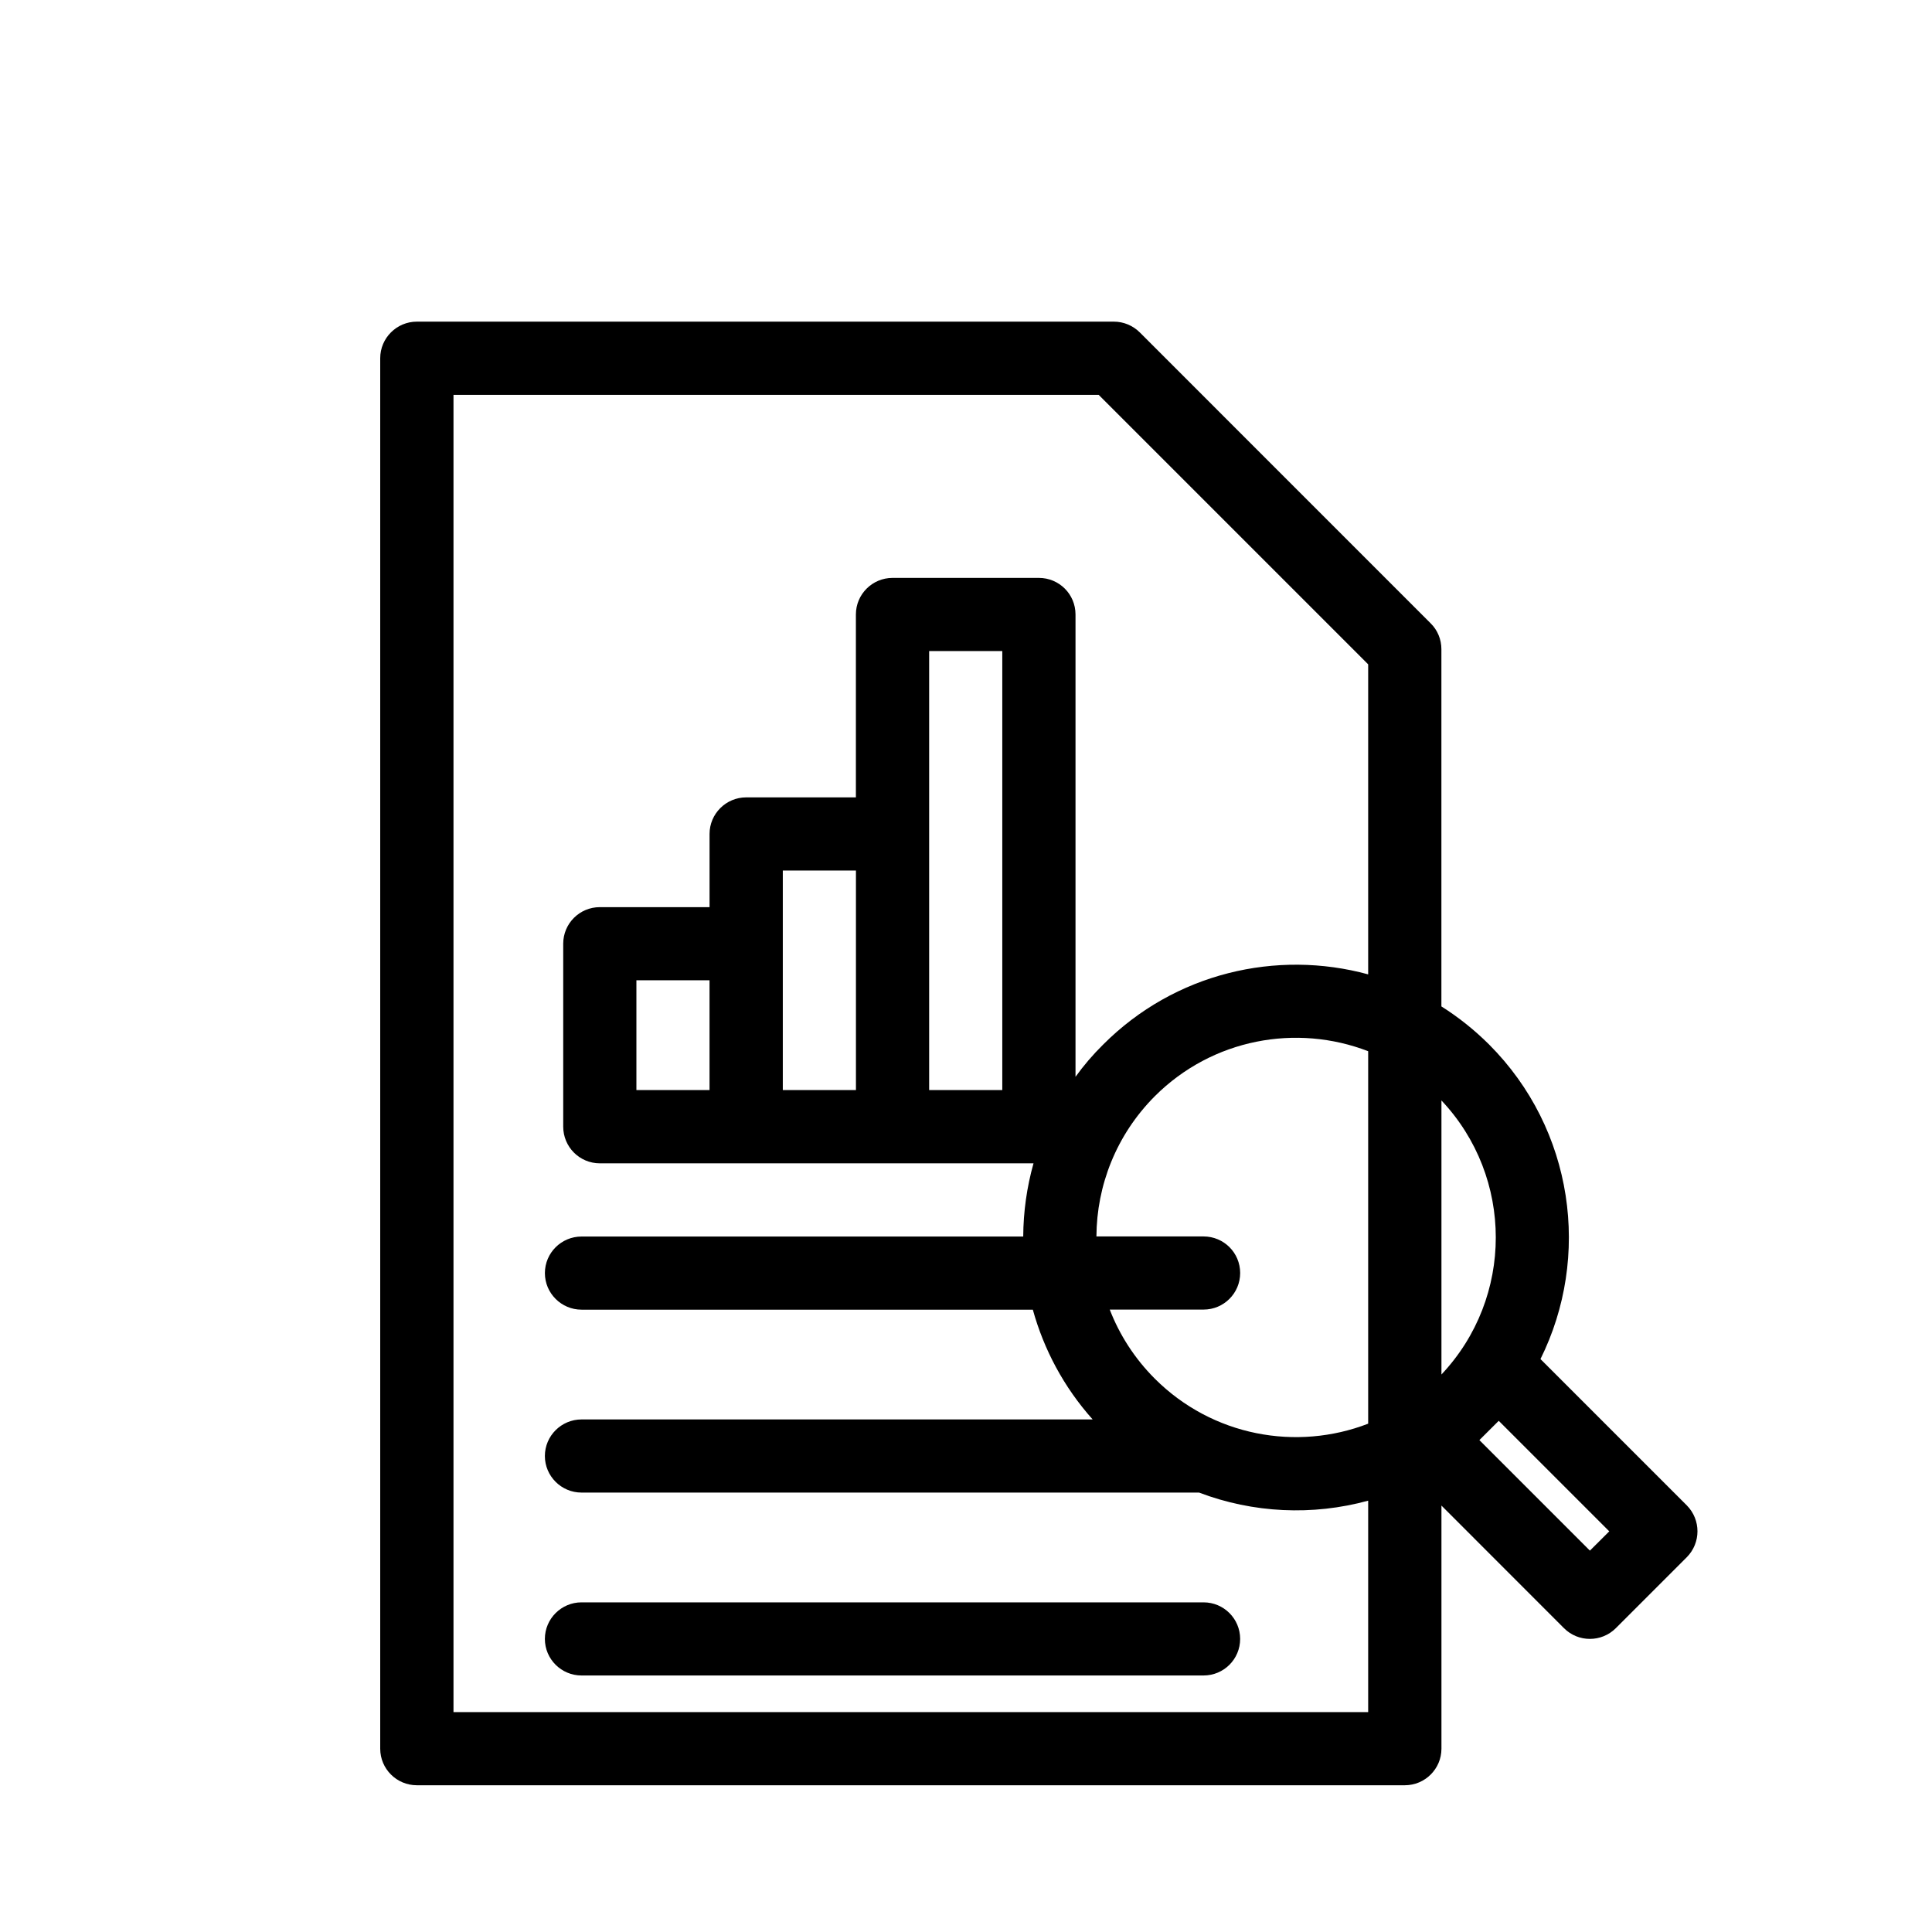
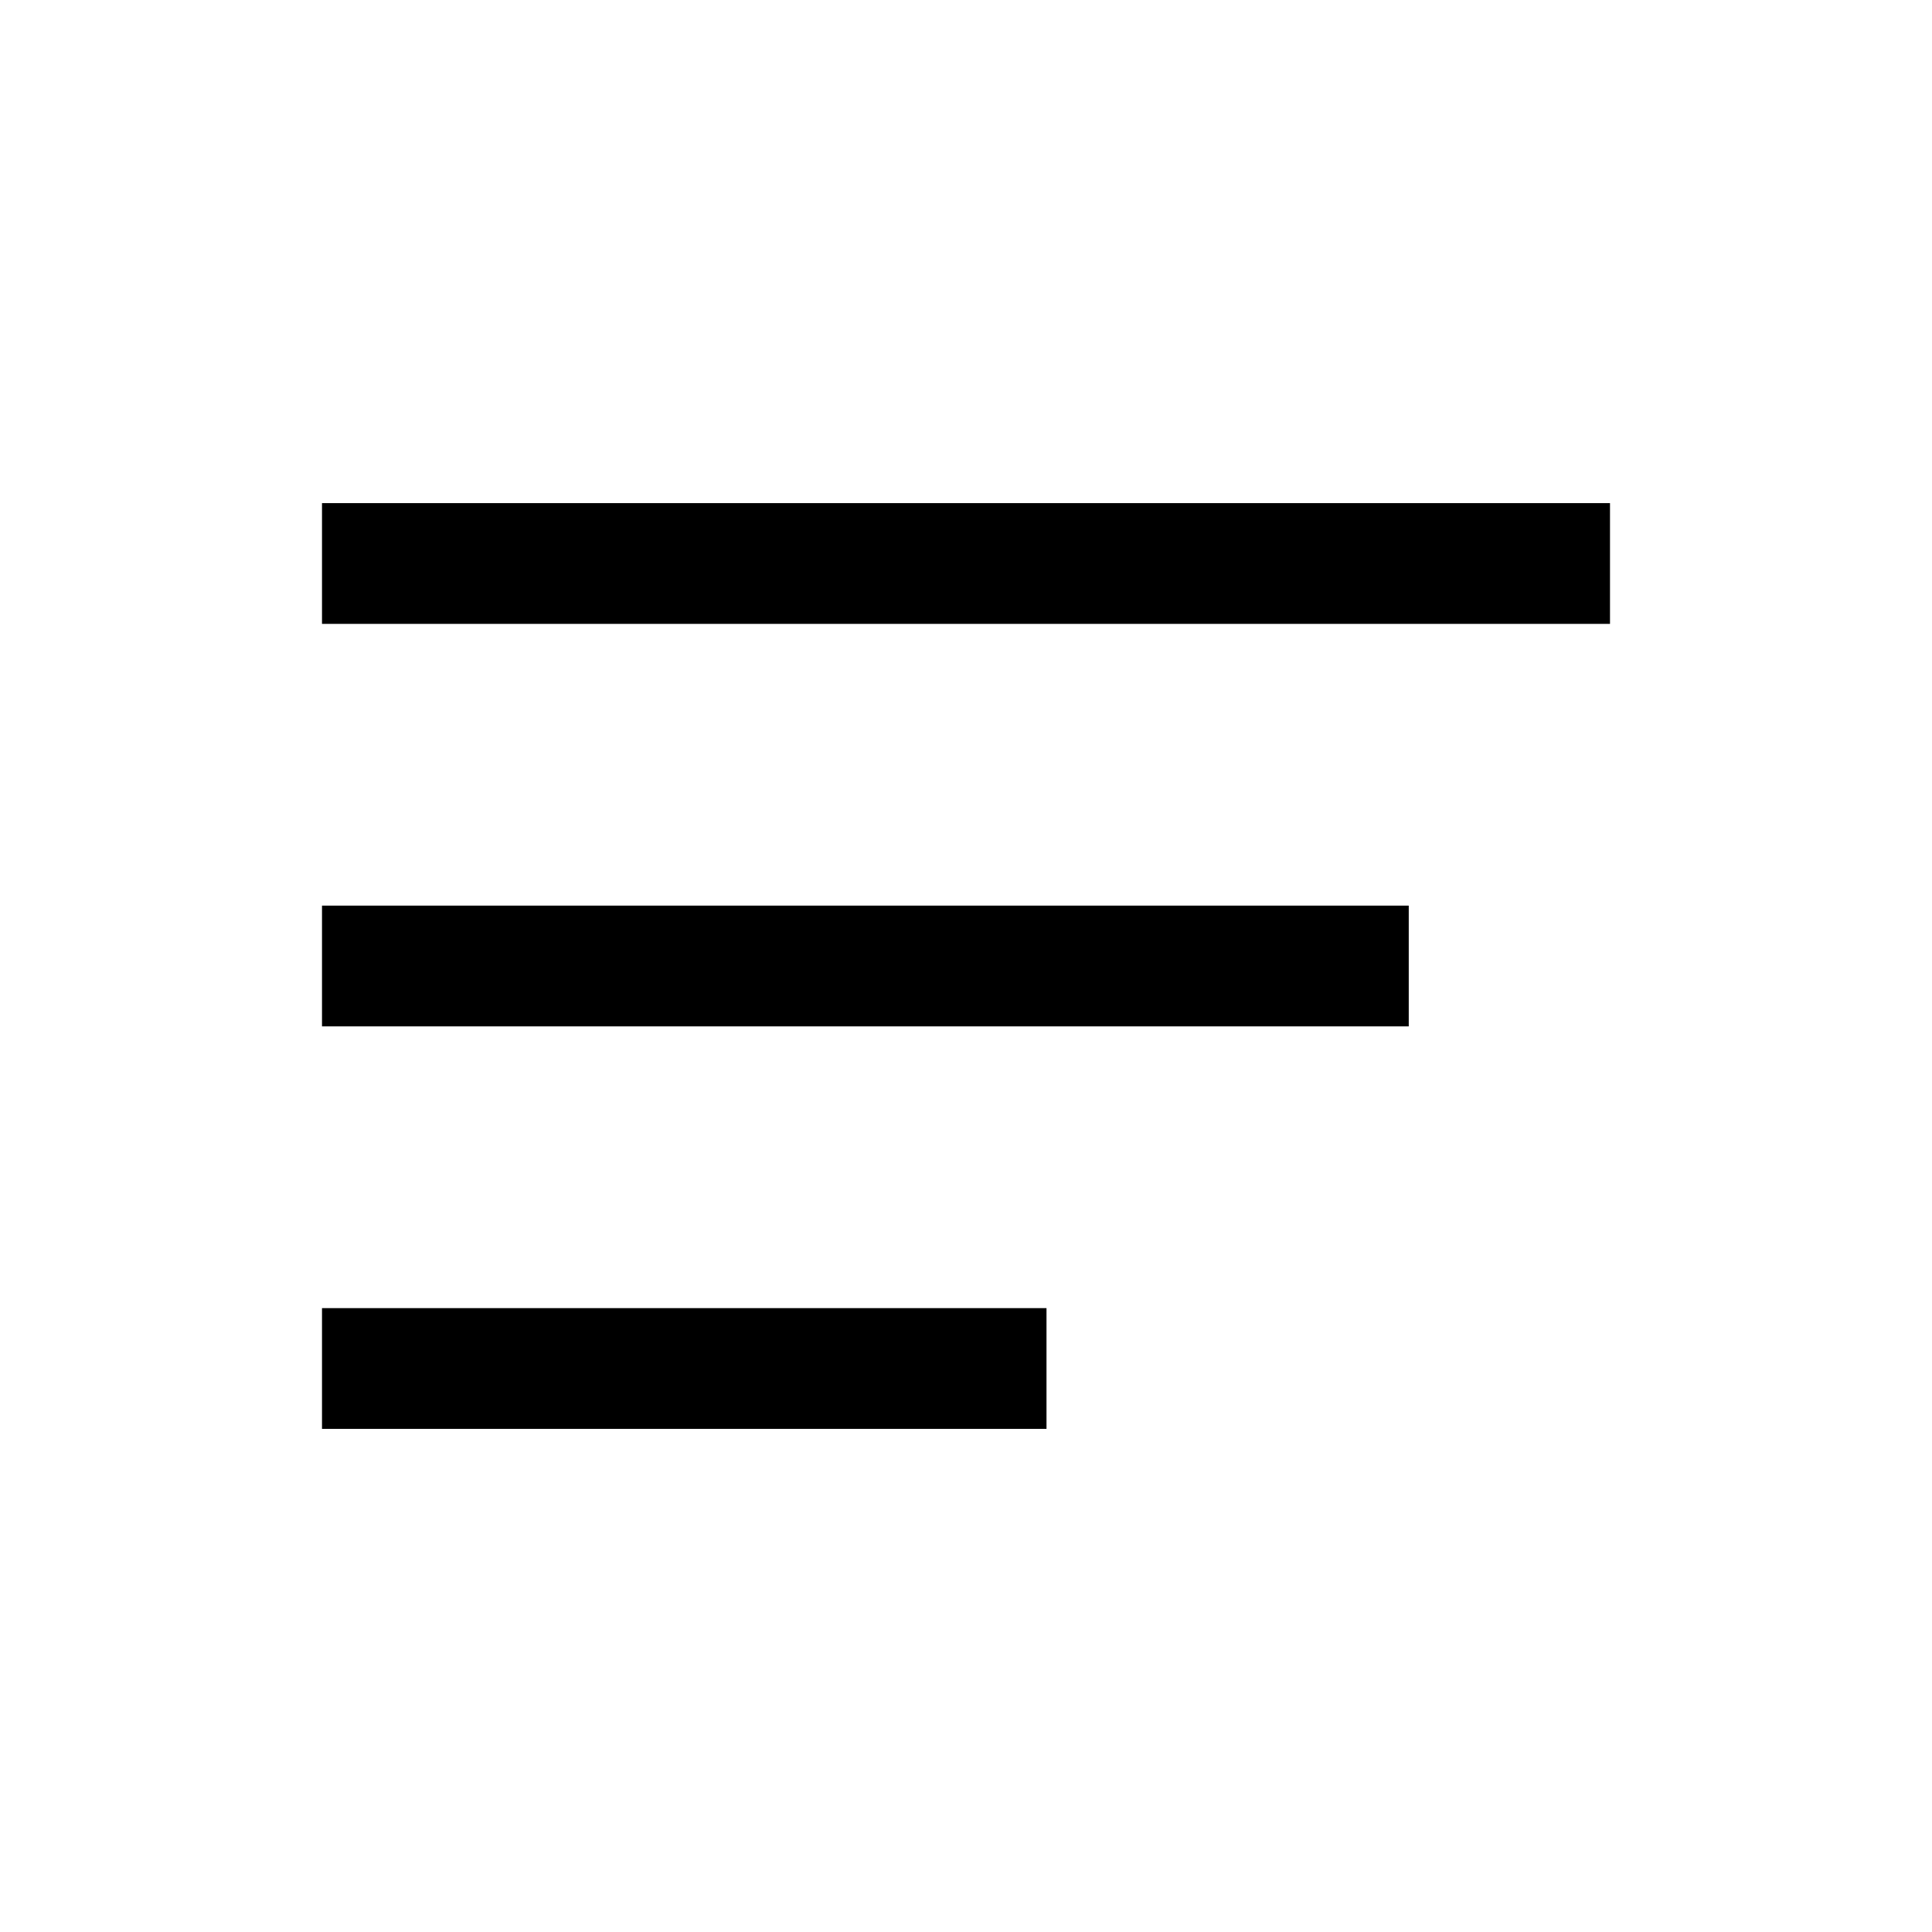
- <svg xmlns="http://www.w3.org/2000/svg" version="1.1" viewBox="-5.0 -10.0 110.0 110.0">
-   <path d="m77.07 75.719v13.844c0 1.152-0.938 2.082-2.086 2.082h-56.25c-1.148 0-2.086-0.93-2.086-2.082v-79.168c0-1.148 0.938-2.082 2.086-2.082h39.684c0.555 0 1.086 0.223 1.477 0.613l16.559 16.562c0.398 0.391 0.613 0.922 0.613 1.473v20.34c0.961 0.605 1.875 1.332 2.715 2.168 4.836 4.844 5.812 12.098 2.926 17.91l8.332 8.332c0.809 0.816 0.809 2.133 0 2.949l-4.043 4.043c-0.816 0.812-2.137 0.812-2.949 0l-6.984-6.988zm-4.172-30.246v-17.648l-15.344-15.344h-36.734v75h52.078v-12.039c-3.164 0.867-6.547 0.711-9.629-0.461h-35.16c-1.148 0-2.086-0.934-2.086-2.082 0-1.148 0.938-2.082 2.086-2.082h29.102c-1.648-1.844-2.781-3.992-3.406-6.25h-25.695c-1.148 0-2.086-0.934-2.086-2.082 0-1.152 0.938-2.082 2.086-2.082h25.148c0.008-1.406 0.203-2.805 0.586-4.168h-24.691c-1.156 0-2.086-0.934-2.086-2.09v-10.414c0-1.148 0.93-2.082 2.086-2.082h6.246v-4.168c0-1.148 0.938-2.082 2.086-2.082h6.246v-10.414c0-1.152 0.938-2.082 2.086-2.082h8.332c1.156 0 2.086 0.93 2.086 2.082v26.324c0.465-0.645 0.988-1.258 1.574-1.836 4.078-4.086 9.887-5.418 15.09-3.996zm4.172 22.785c4.125-4.375 4.125-11.227 0-15.602zm3.262 2.637-1.102 1.098 6.293 6.293 1.102-1.098zm-7.434 0.168v-21.211c-4.074-1.574-8.863-0.719-12.148 2.562-2.199 2.207-3.309 5.09-3.324 7.984h6.098c1.156 0 2.086 0.93 2.086 2.082 0 1.148-0.93 2.082-2.086 2.082h-5.34c0.555 1.434 1.41 2.777 2.566 3.934 3.285 3.281 8.078 4.137 12.148 2.562zm-24.996-19h4.164v-24.996h-4.164zm-8.332 0h4.164v-12.5h-4.164zm-4.172-6.25h-4.164v6.25h4.164zm-7.289 39.582c-1.148 0-2.086-0.93-2.086-2.082 0-1.148 0.938-2.082 2.086-2.082h35.414c1.156 0 2.086 0.934 2.086 2.082 0 1.152-0.93 2.082-2.086 2.082z" fill-rule="evenodd" />
+ <svg xmlns="http://www.w3.org/2000/svg" viewBox="0 2.25 24 24" fill="none" stroke="currentColor" stroke-width="1.5" stroke-linecap="butt" stroke-linejoin="miter">
+   <path d="M4 9.25 H20 M4 14.25 H17.5 M4 19.25 H13" />
</svg>
